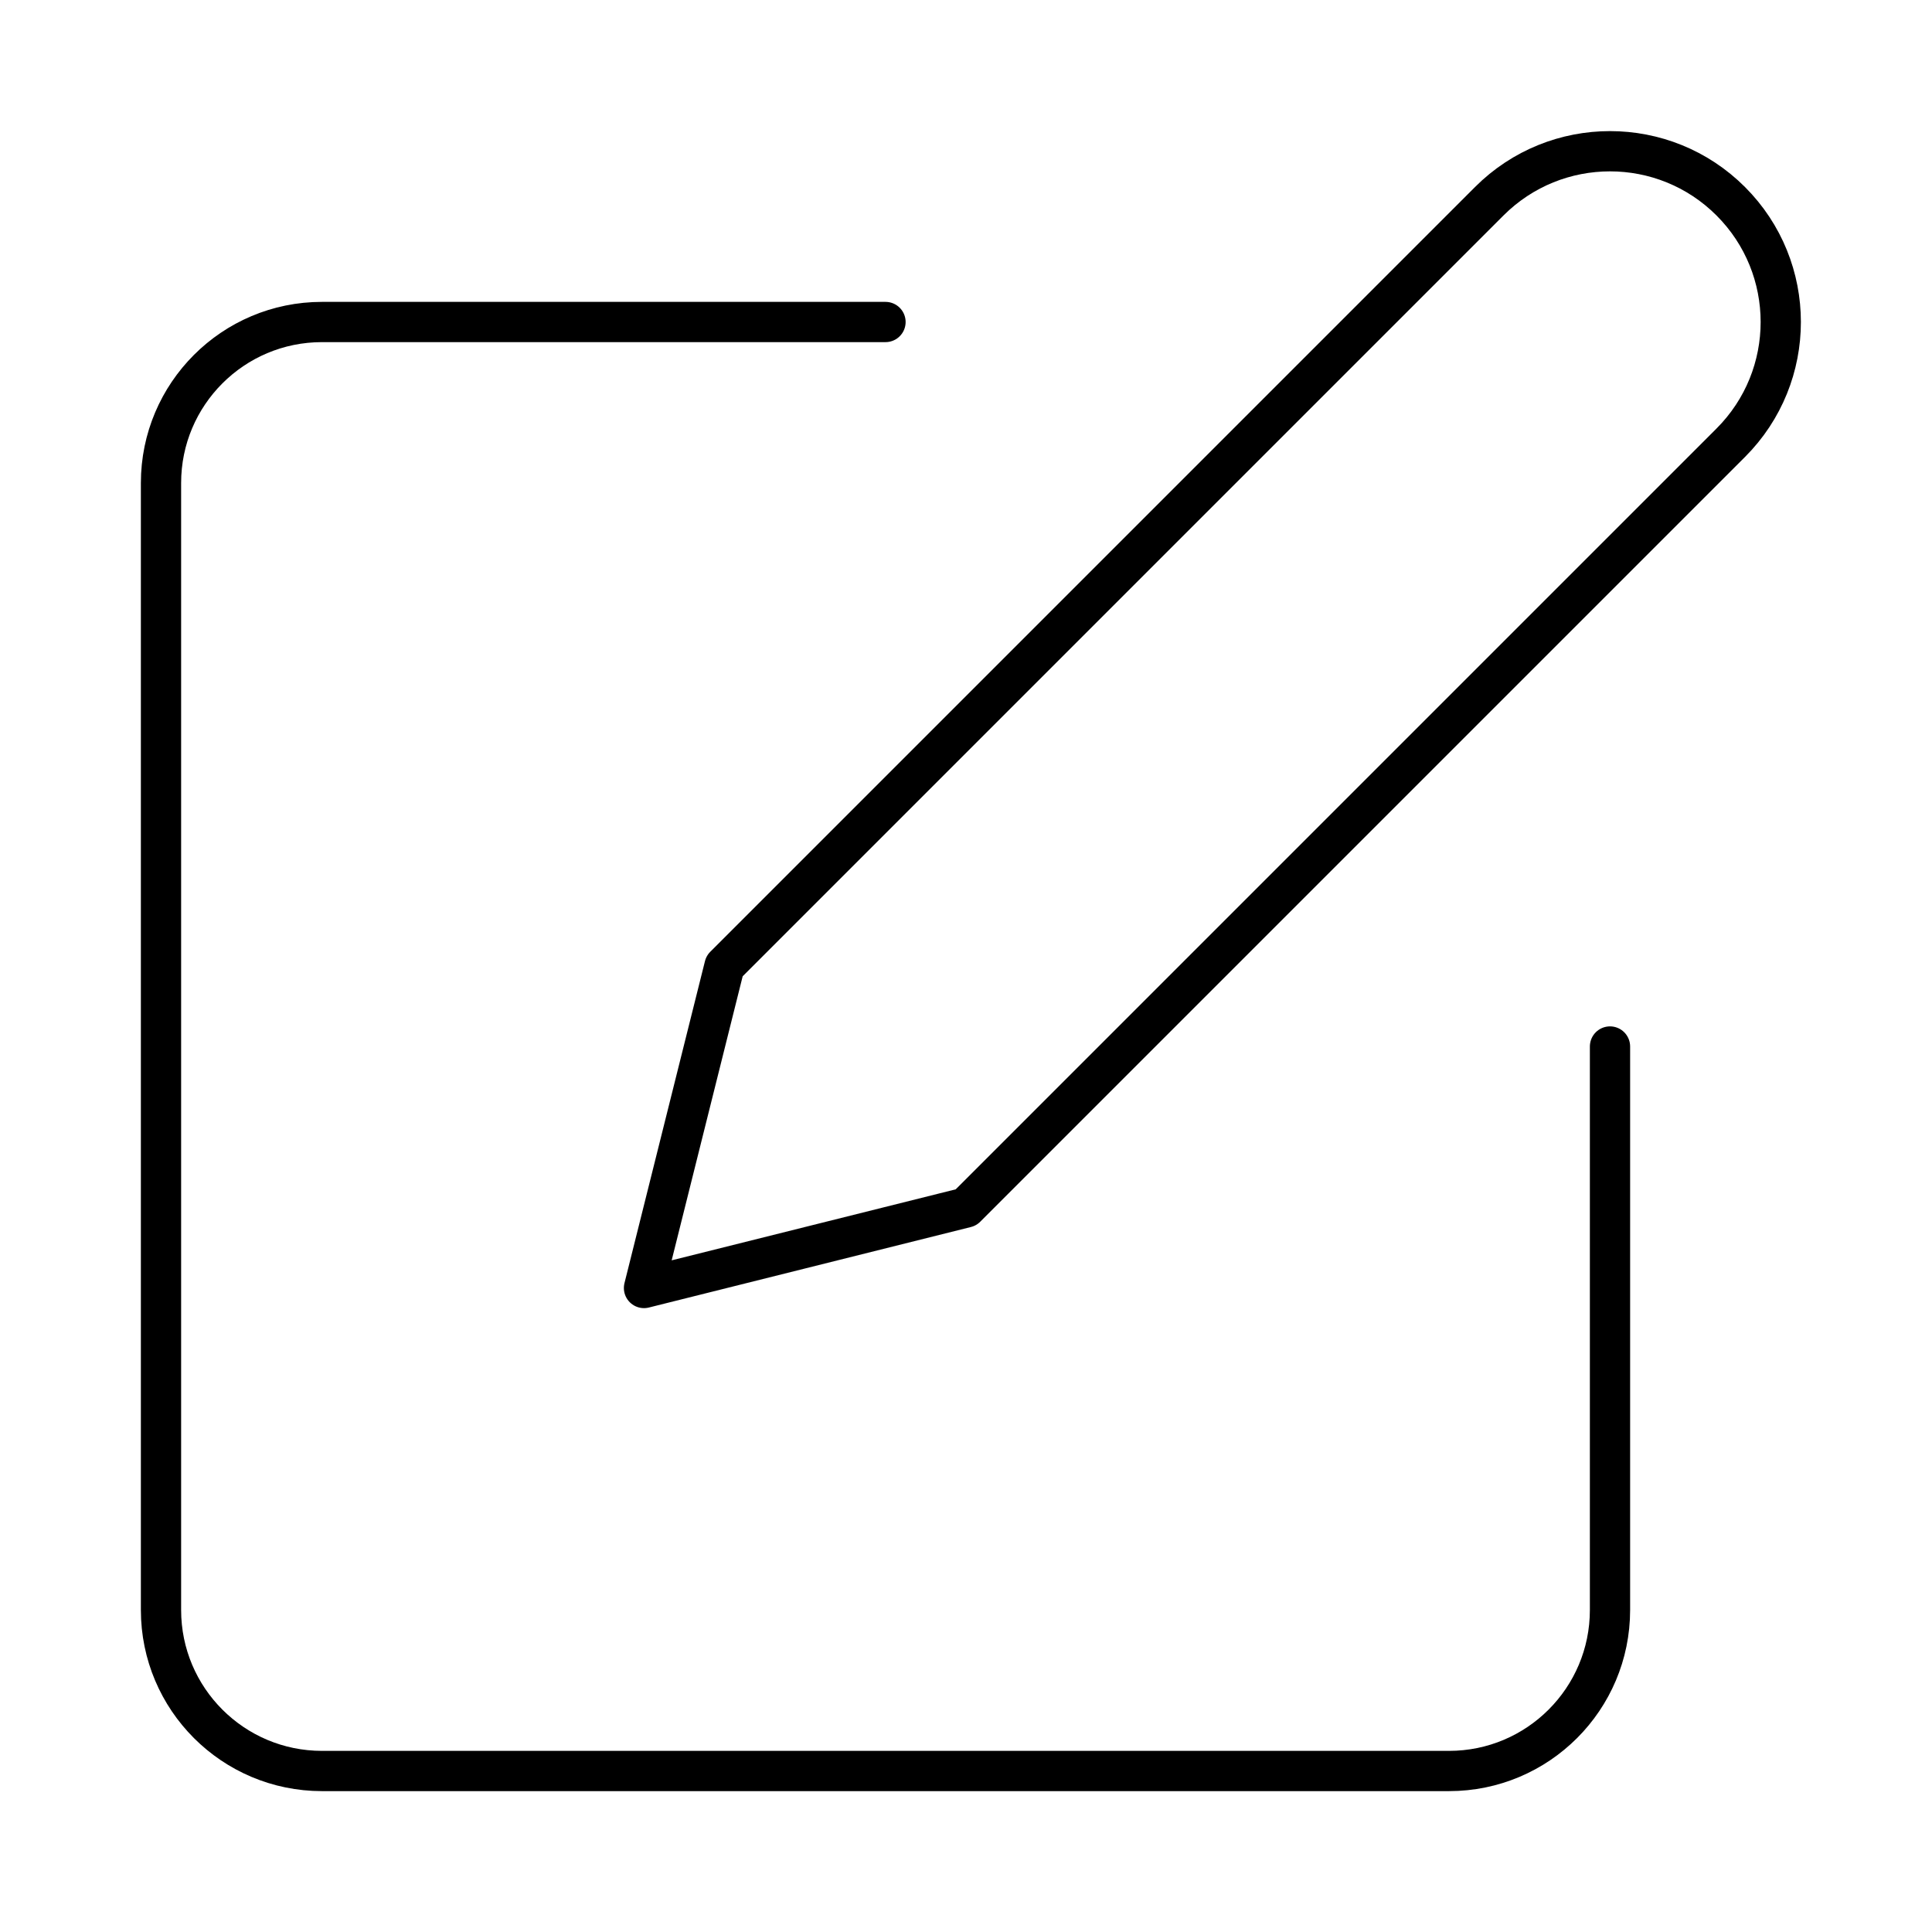
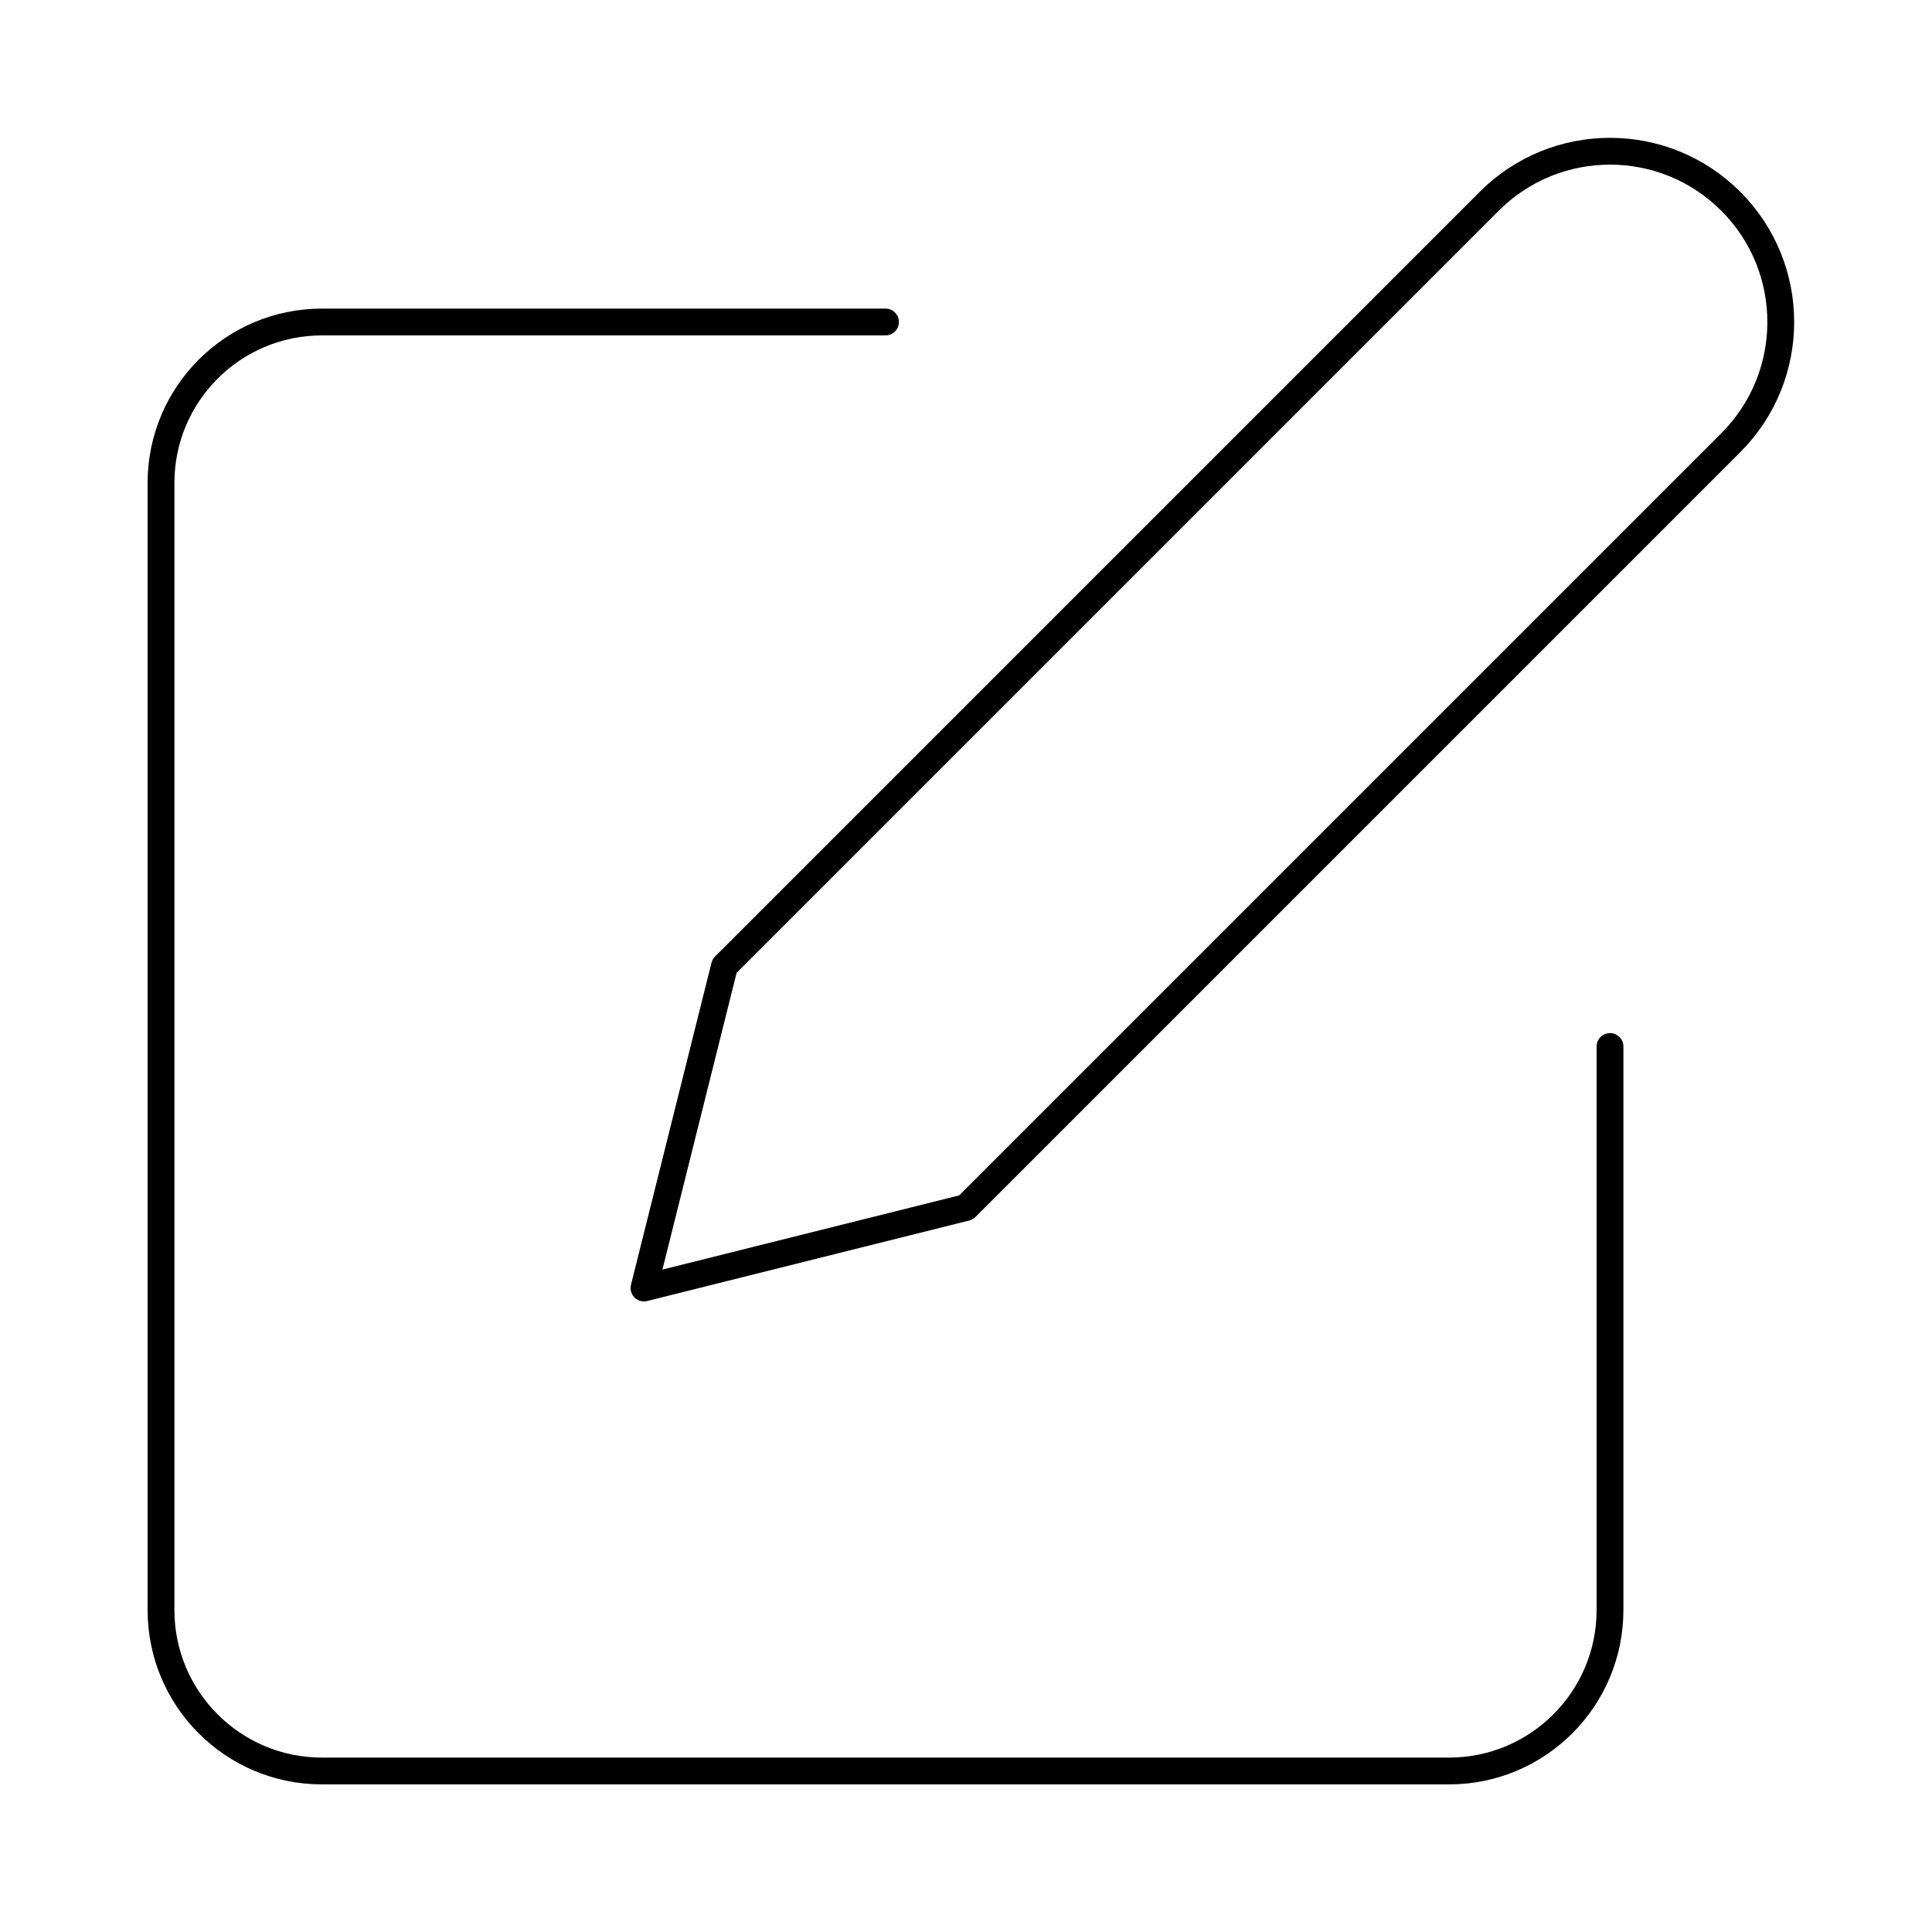
- <svg xmlns="http://www.w3.org/2000/svg" width="36" height="36" viewBox="0 0 24 24" fill="none" stroke="currentColor" stroke-width="0.5" stroke-linecap="round" stroke-linejoin="round" class="lucide lucide-pen-square">
+ <svg xmlns="http://www.w3.org/2000/svg" width="36" height="36" viewBox="0 0 24 24" fill="none" stroke="currentColor" stroke-width="0.333" stroke-linecap="round" stroke-linejoin="round" class="lucide lucide-pen-square">
  <path d="M11 4H4a2 2 0 0 0-2 2v14a2 2 0 0 0 2 2h14a2 2 0 0 0 2-2v-7" />
  <path d="M18.5 2.5a2.12 2.12 0 0 1 3 3L12 15l-4 1 1-4Z" />
</svg>
